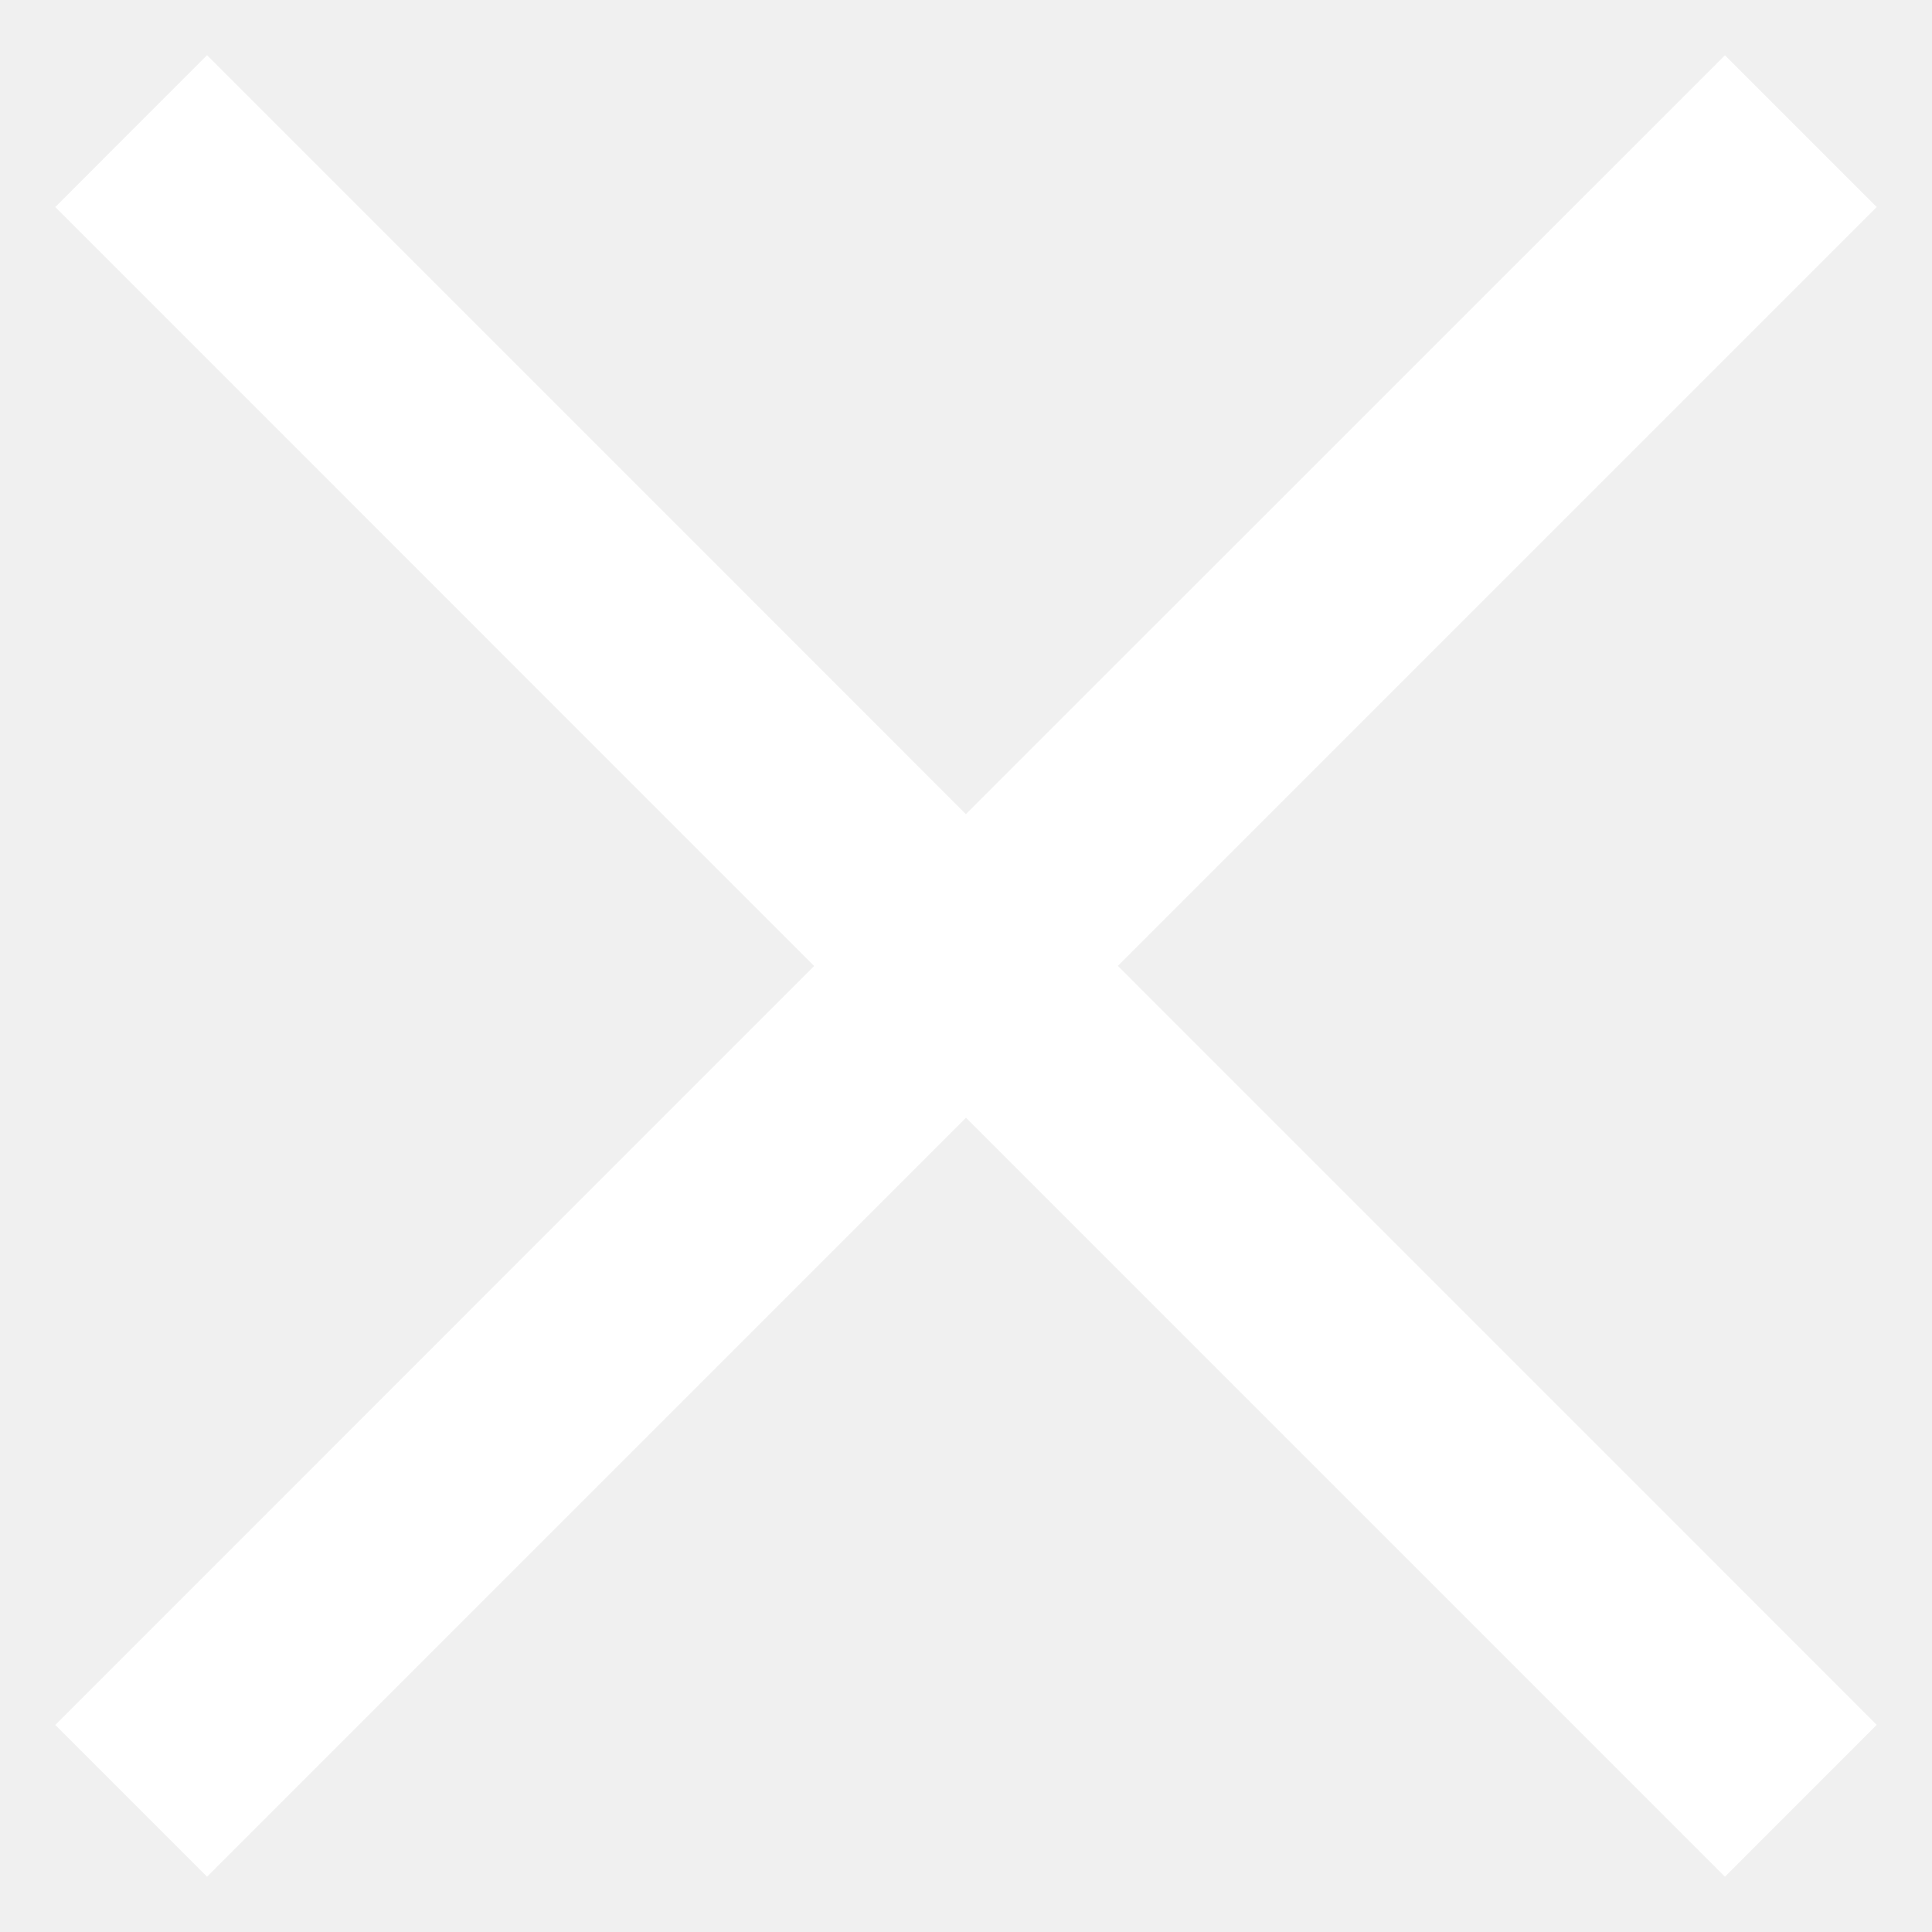
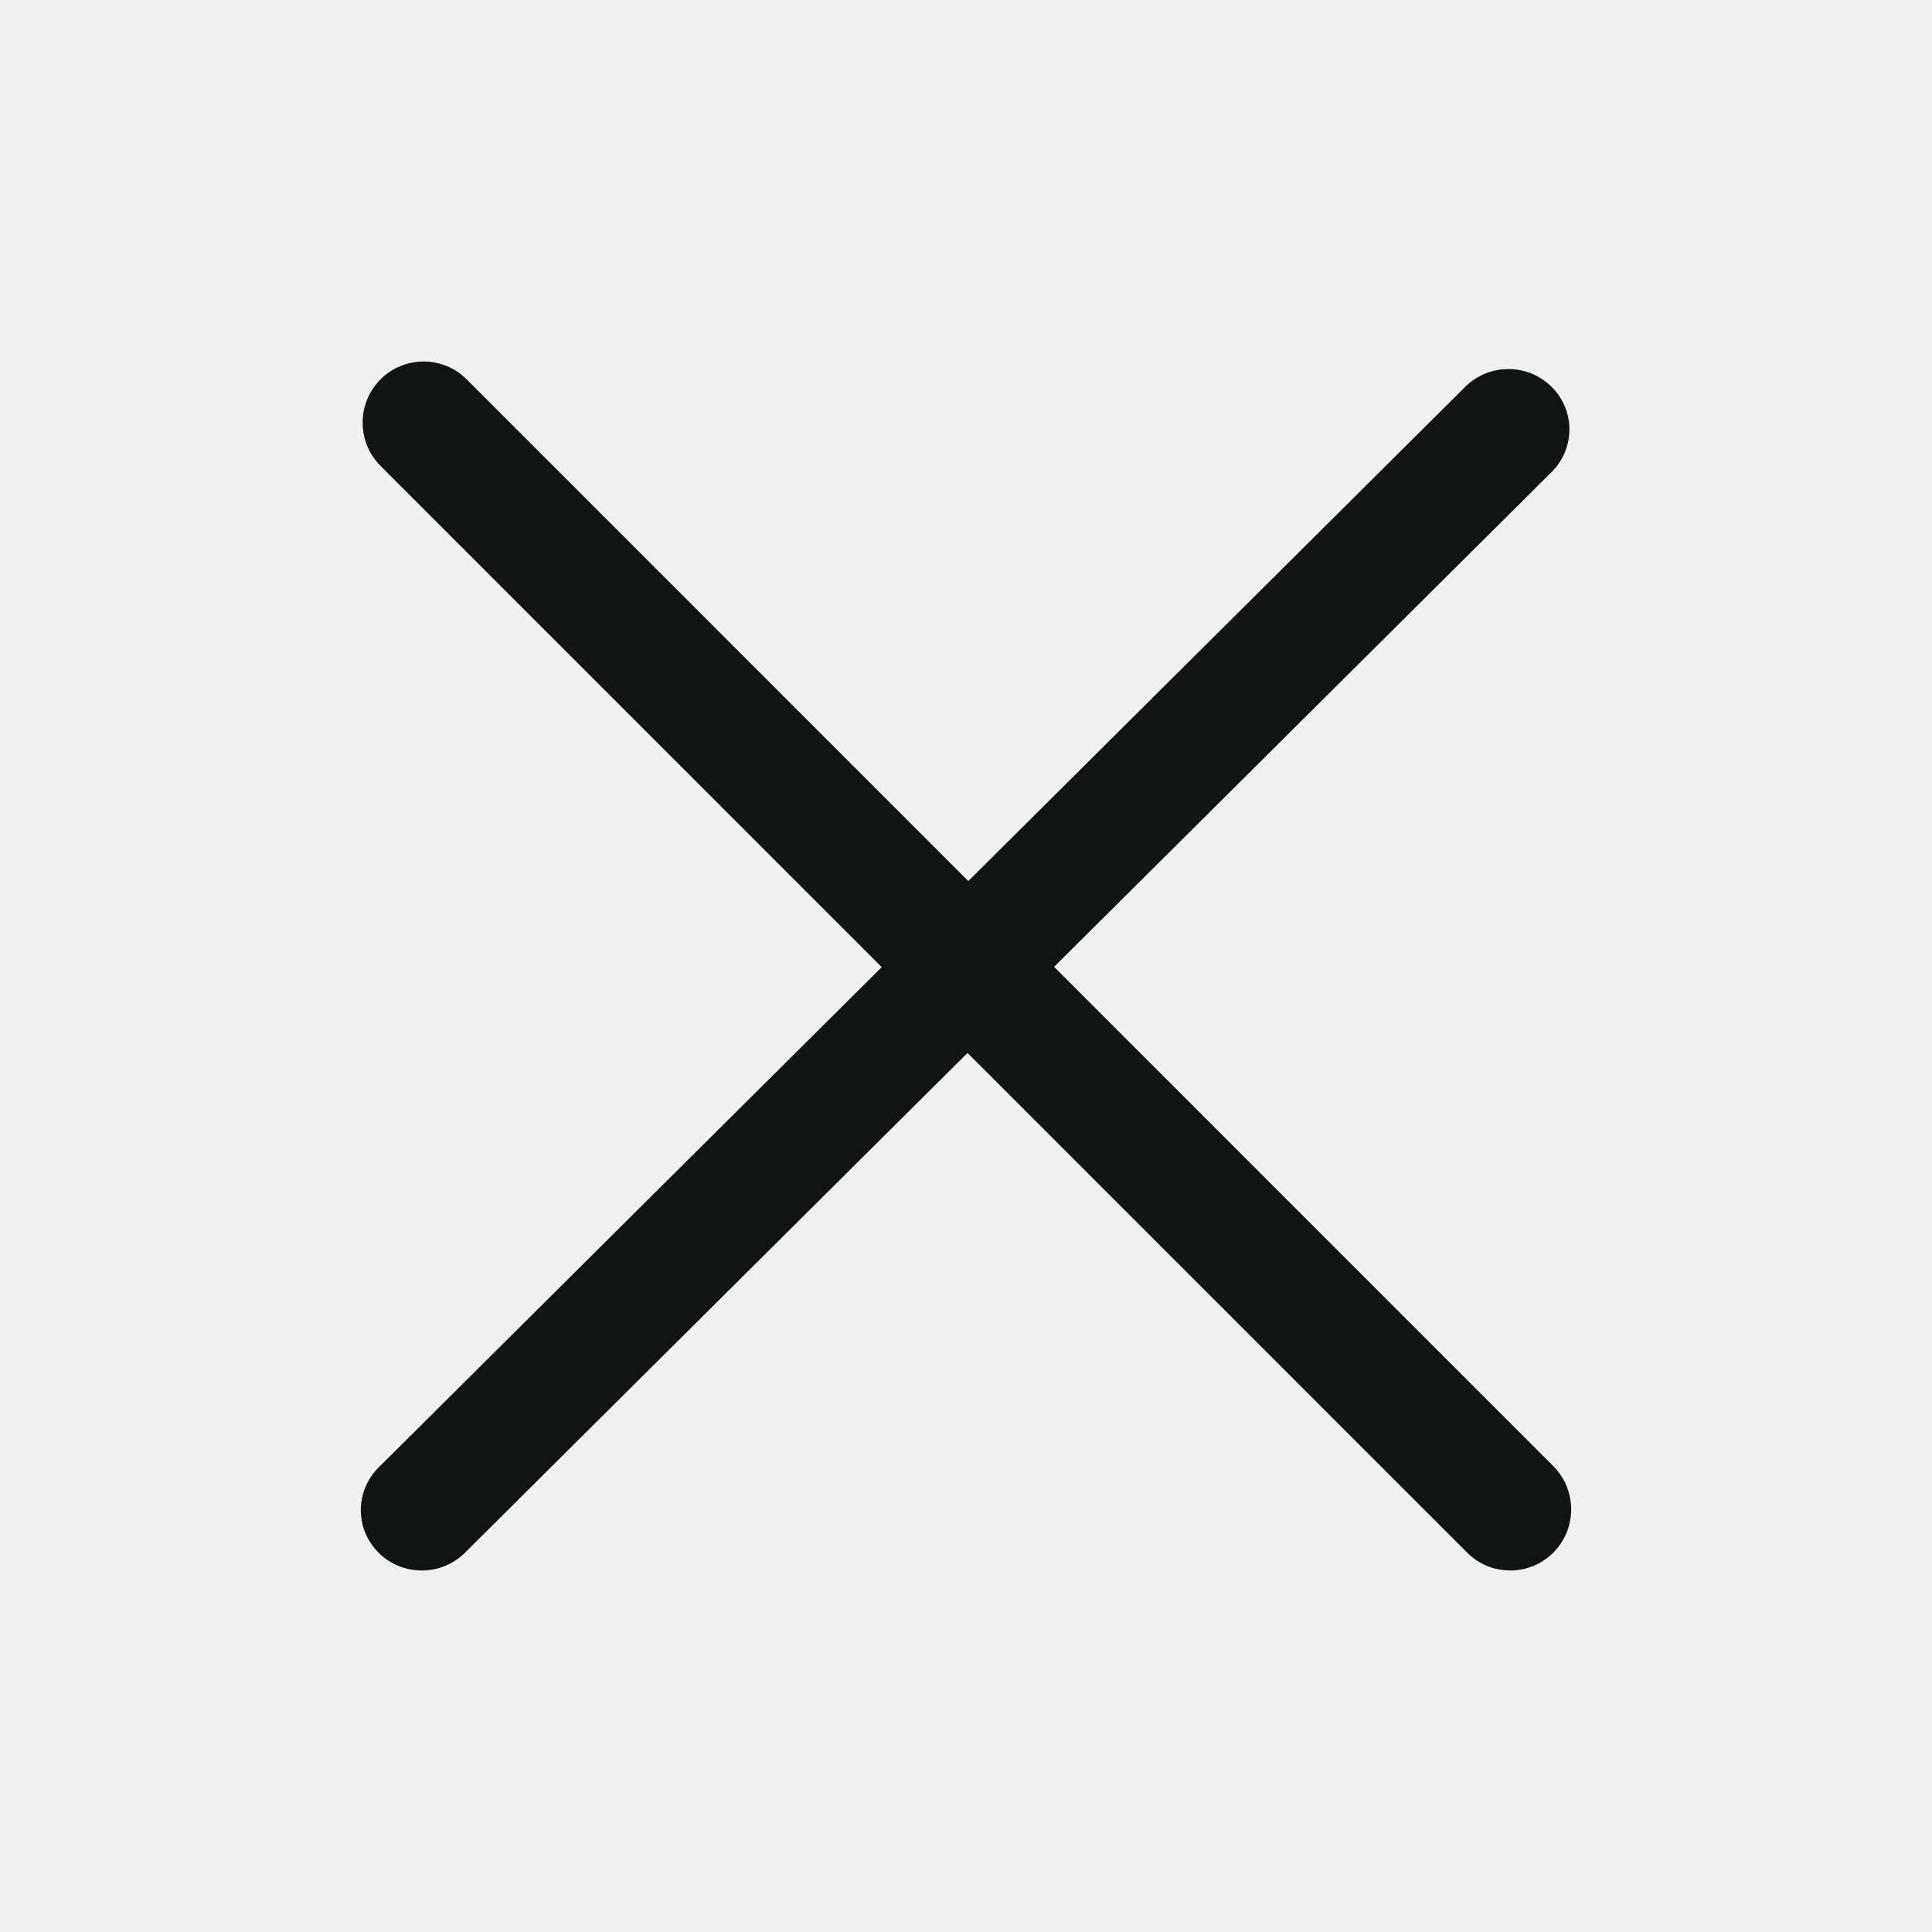
- <svg xmlns="http://www.w3.org/2000/svg" xmlns:xlink="http://www.w3.org/1999/xlink" width="18" height="18" viewBox="0 0 18 18">
-   <defs>
-     <path id="avzva" d="M691.485 160.07l-1.414 1.415-7.071-7.071-7.071 7.071-1.414-1.414 7.07-7.071-7.07-7.071 1.414-1.415 7.07 7.071 7.072-7.07 1.414 1.414-7.07 7.07z" />
-   </defs>
-   <g>
-     <g transform="translate(-674 -144)">
-       <use fill="#fff" xlink:href="#avzva" />
-     </g>
-   </g>
+ <svg xmlns="http://www.w3.org/2000/svg" enable-background="new 0 0 32 32" id="Слой_1" version="1.1" viewBox="0 0 32 32" xml:space="preserve">
+   <path d="M17.459,16.014l8.239-8.194c0.395-0.391,0.395-1.024,0-1.414c-0.394-0.391-1.034-0.391-1.428,0  l-8.232,8.187L7.73,6.284c-0.394-0.395-1.034-0.395-1.428,0c-0.394,0.396-0.394,1.037,0,1.432l8.302,8.303l-8.332,8.286  c-0.394,0.391-0.394,1.024,0,1.414c0.394,0.391,1.034,0.391,1.428,0l8.325-8.279l8.275,8.276c0.394,0.395,1.034,0.395,1.428,0  c0.394-0.396,0.394-1.037,0-1.432L17.459,16.014z" fill="#121313" id="Close" />
+   <g />
+   <g />
+   <g />
+   <g />
+   <g />
+   <g />
</svg>
